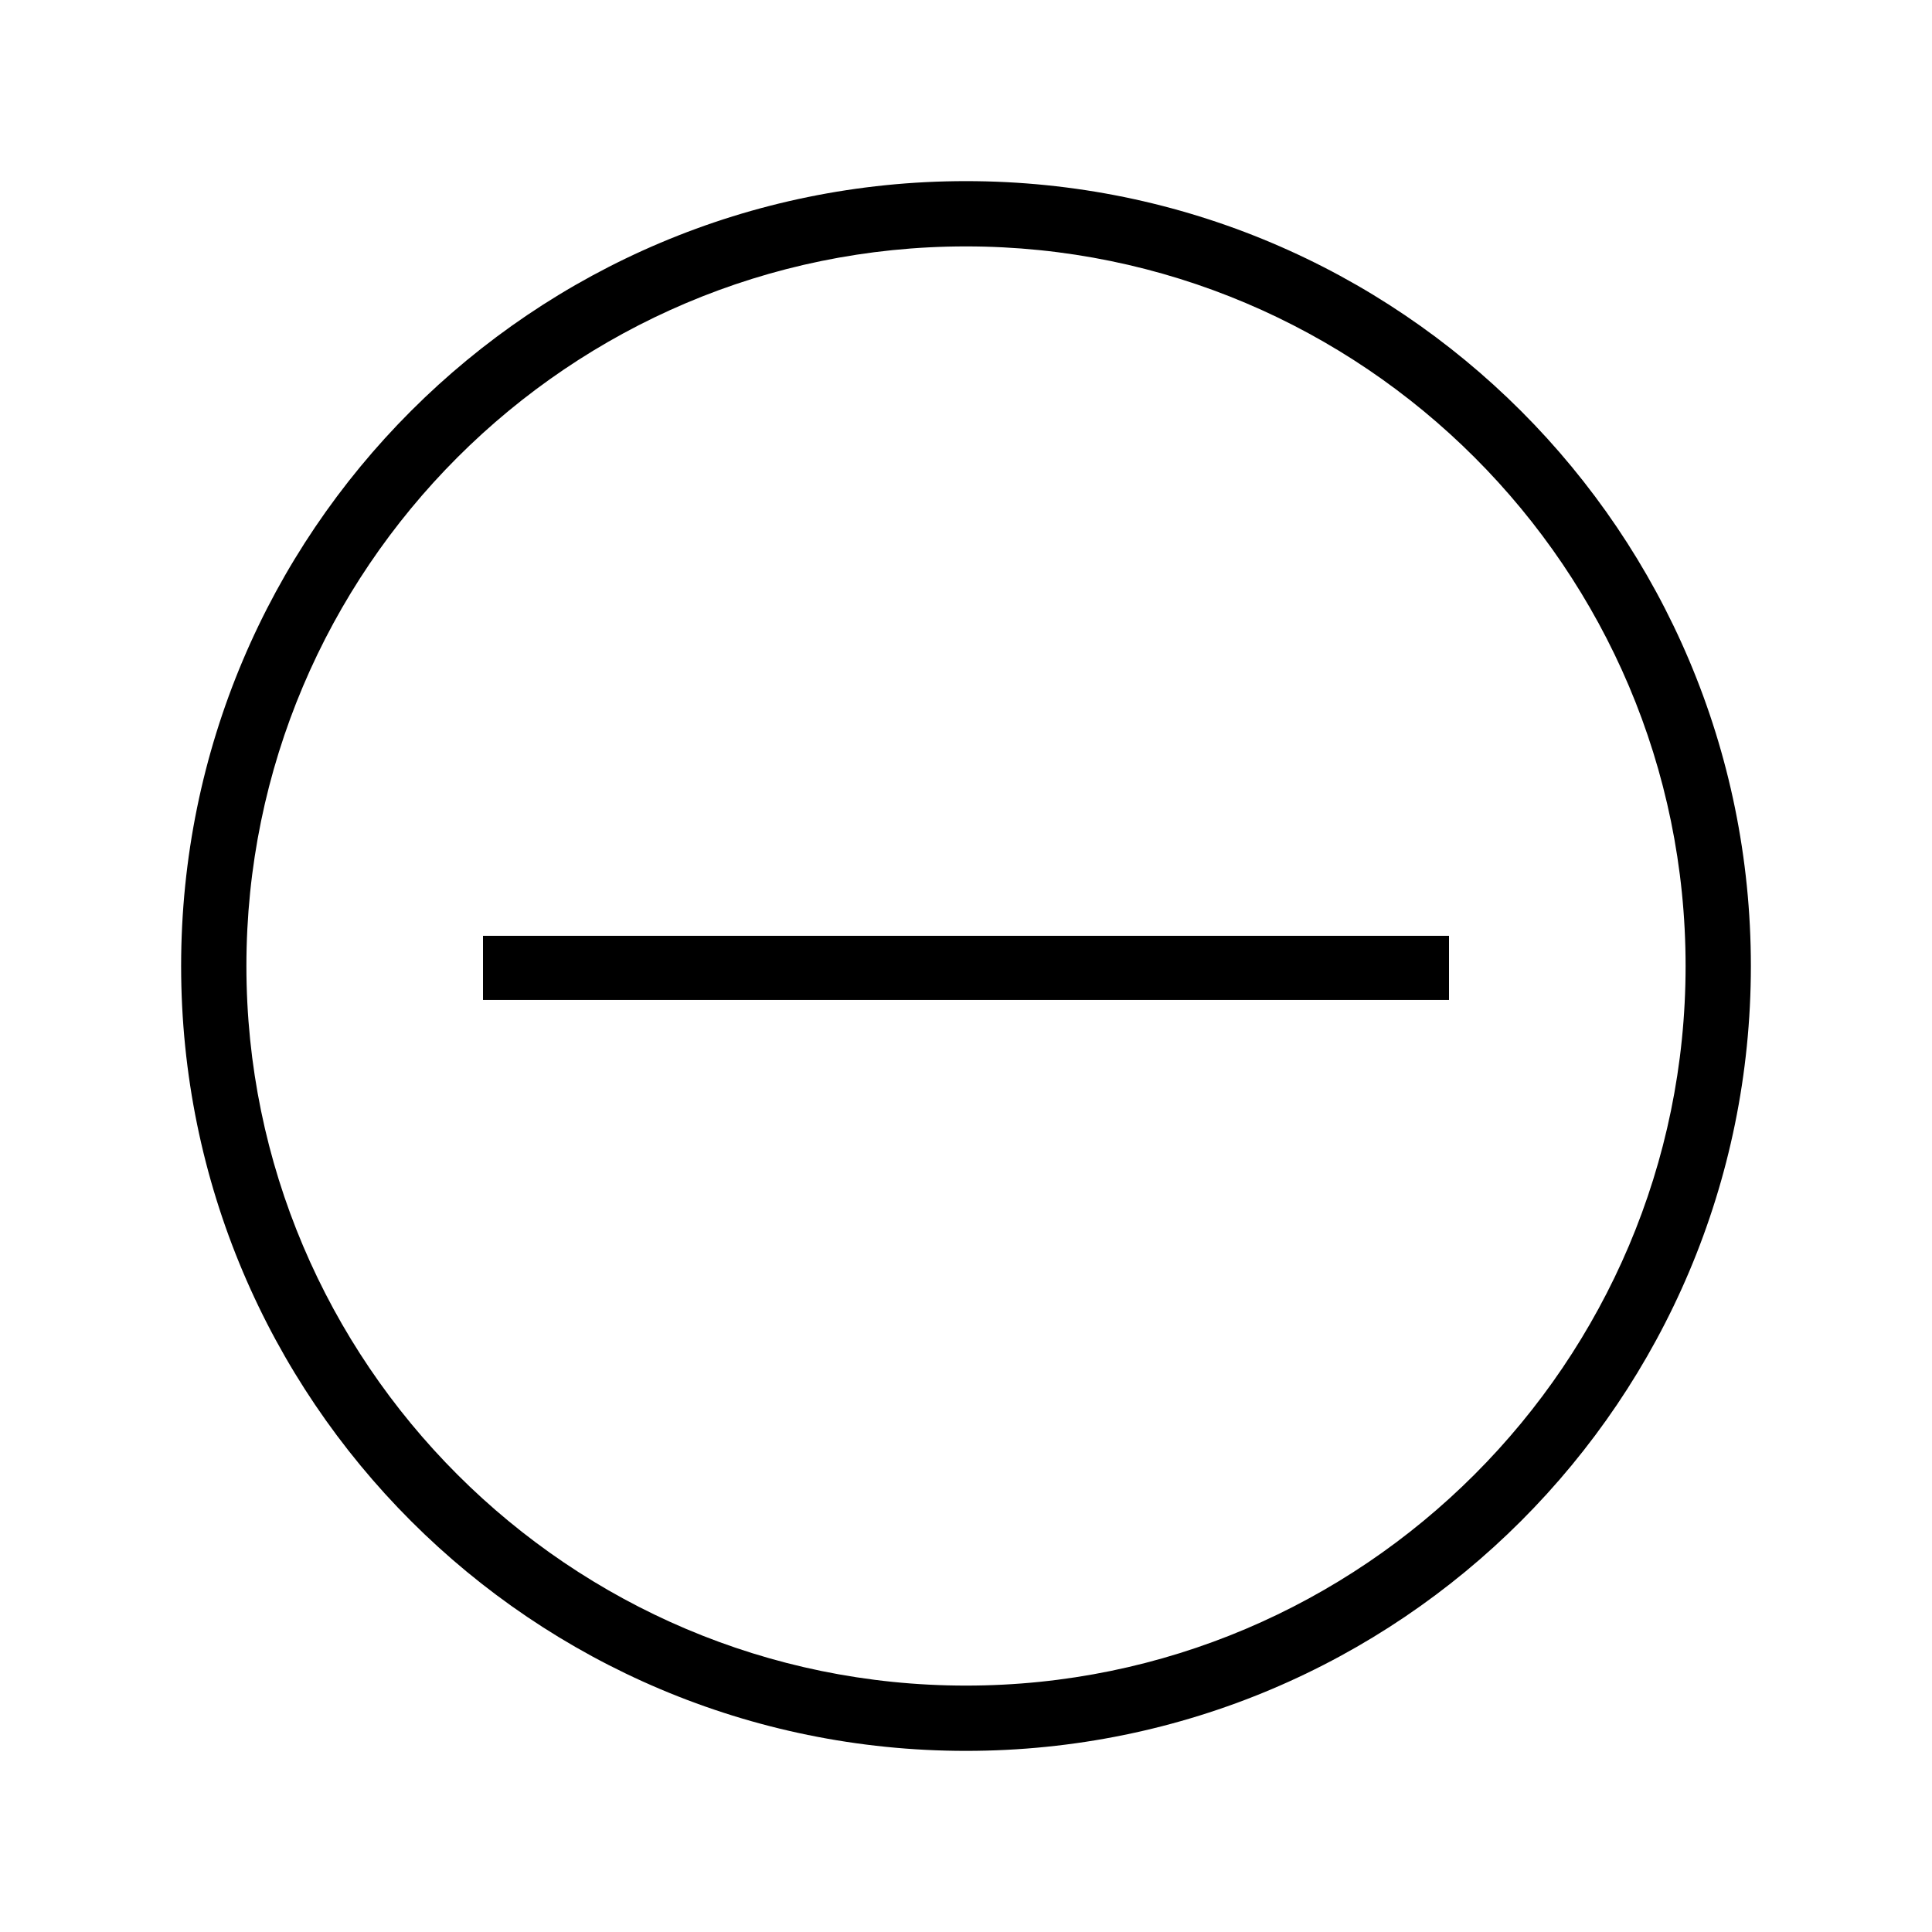
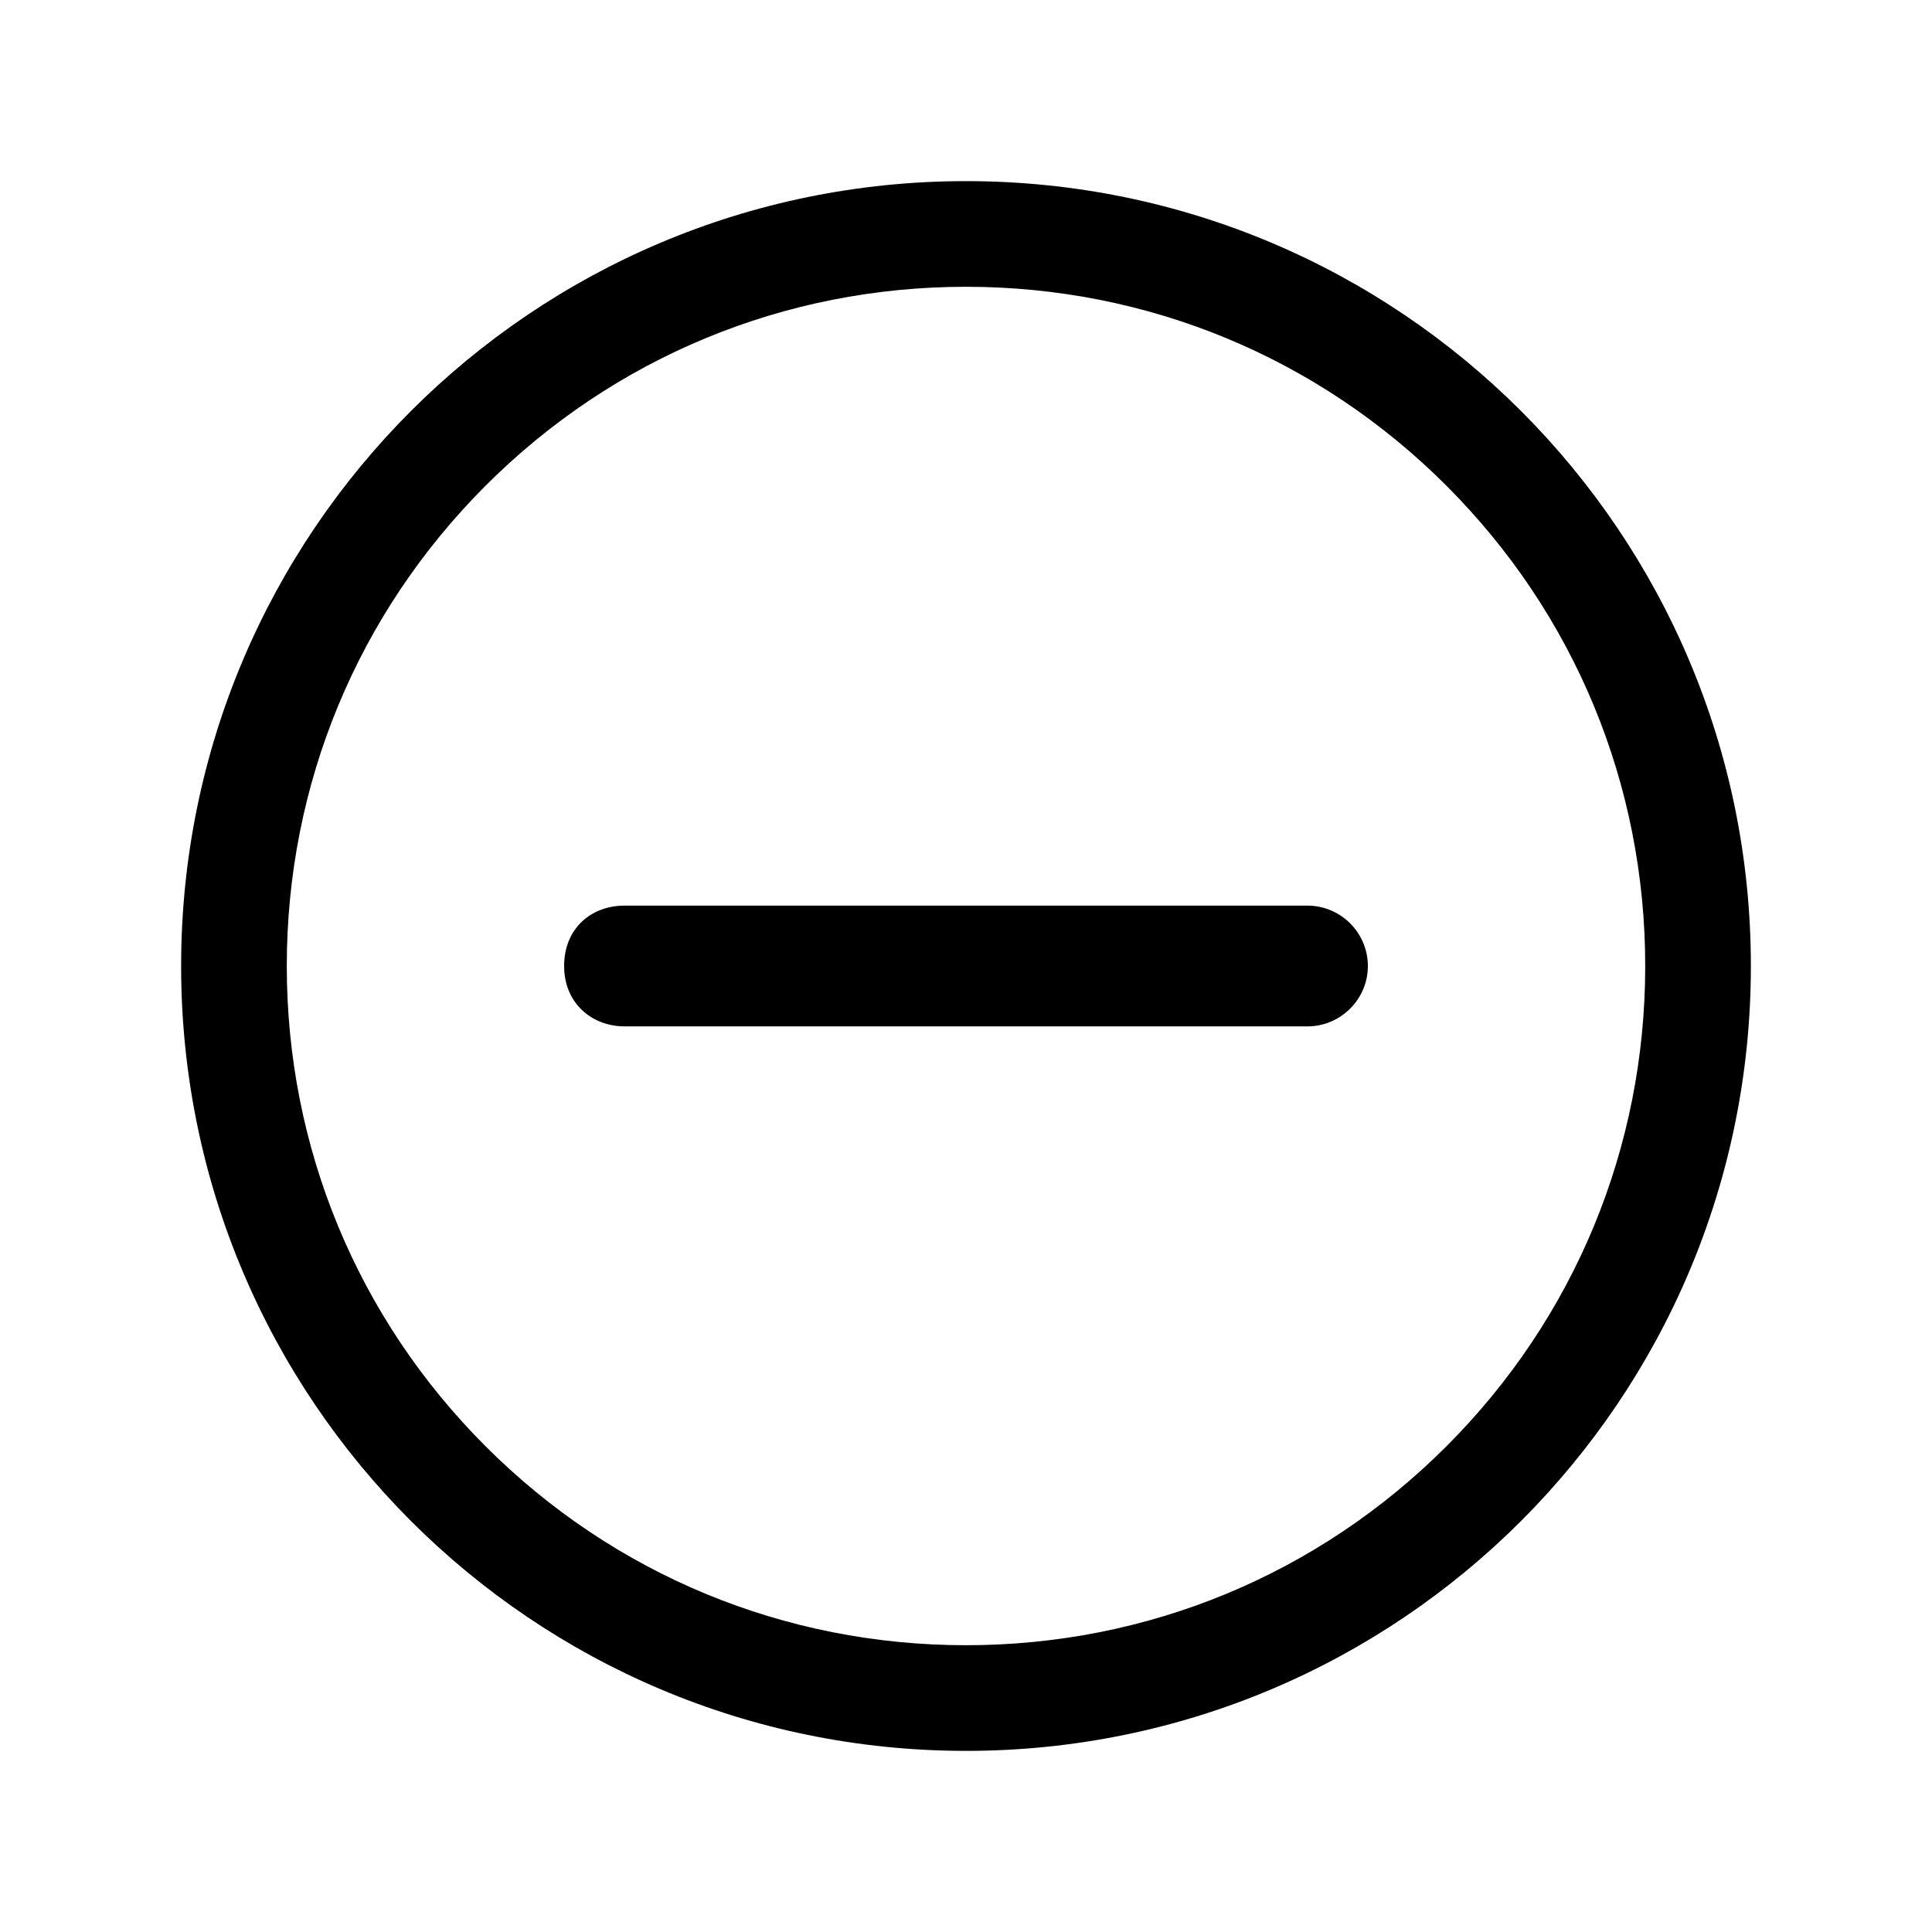
- <svg xmlns="http://www.w3.org/2000/svg" version="1.1" id="Layer_1" x="0px" y="0px" width="512px" height="512px" viewBox="0 0 512 512" style="enable-background:new 0 0 512 512;" xml:space="preserve">
+ <svg xmlns="http://www.w3.org/2000/svg" version="1.1" id="Layer_1" x="0px" y="0px" viewBox="0 0 512 512" style="enable-background:new 0 0 512 512;" xml:space="preserve">
  <g>
+     <path d="M346.5,240h-181c-8.8,0-16,6-16,16s7.5,16,16,16h181c8.8,0,16-7.2,16-16C362.5,247.2,355.3,240,346.5,240z" />
    <g>
      <g>
-         <path d="M256,48C141.1,48,48,141.1,48,256s93.1,208,208,208c114.9,0,208-93.1,208-208S370.9,48,256,48z M256,446.7     c-105.1,0-190.7-85.5-190.7-190.7c0-105.1,85.5-190.7,190.7-190.7c105.1,0,190.7,85.5,190.7,190.7     C446.7,361.1,361.1,446.7,256,446.7z" />
+         <path d="M256,76c48.1,0,93.3,18.7,127.3,52.7S436,207.9,436,256s-18.7,93.3-52.7,127.3S304.1,436,256,436     c-48.1,0-93.3-18.7-127.3-52.7C94.7,349.3,76,304.1,76,256s18.7-93.3,52.7-127.3C162.7,94.7,207.9,76,256,76 M256,48     C141.1,48,48,141.1,48,256s93.1,208,208,208c114.9,0,208-93.1,208-208S370.9,48,256,48L256,48z" />
      </g>
    </g>
-     <rect x="128" y="248" width="256" height="17" />
  </g>
</svg>
